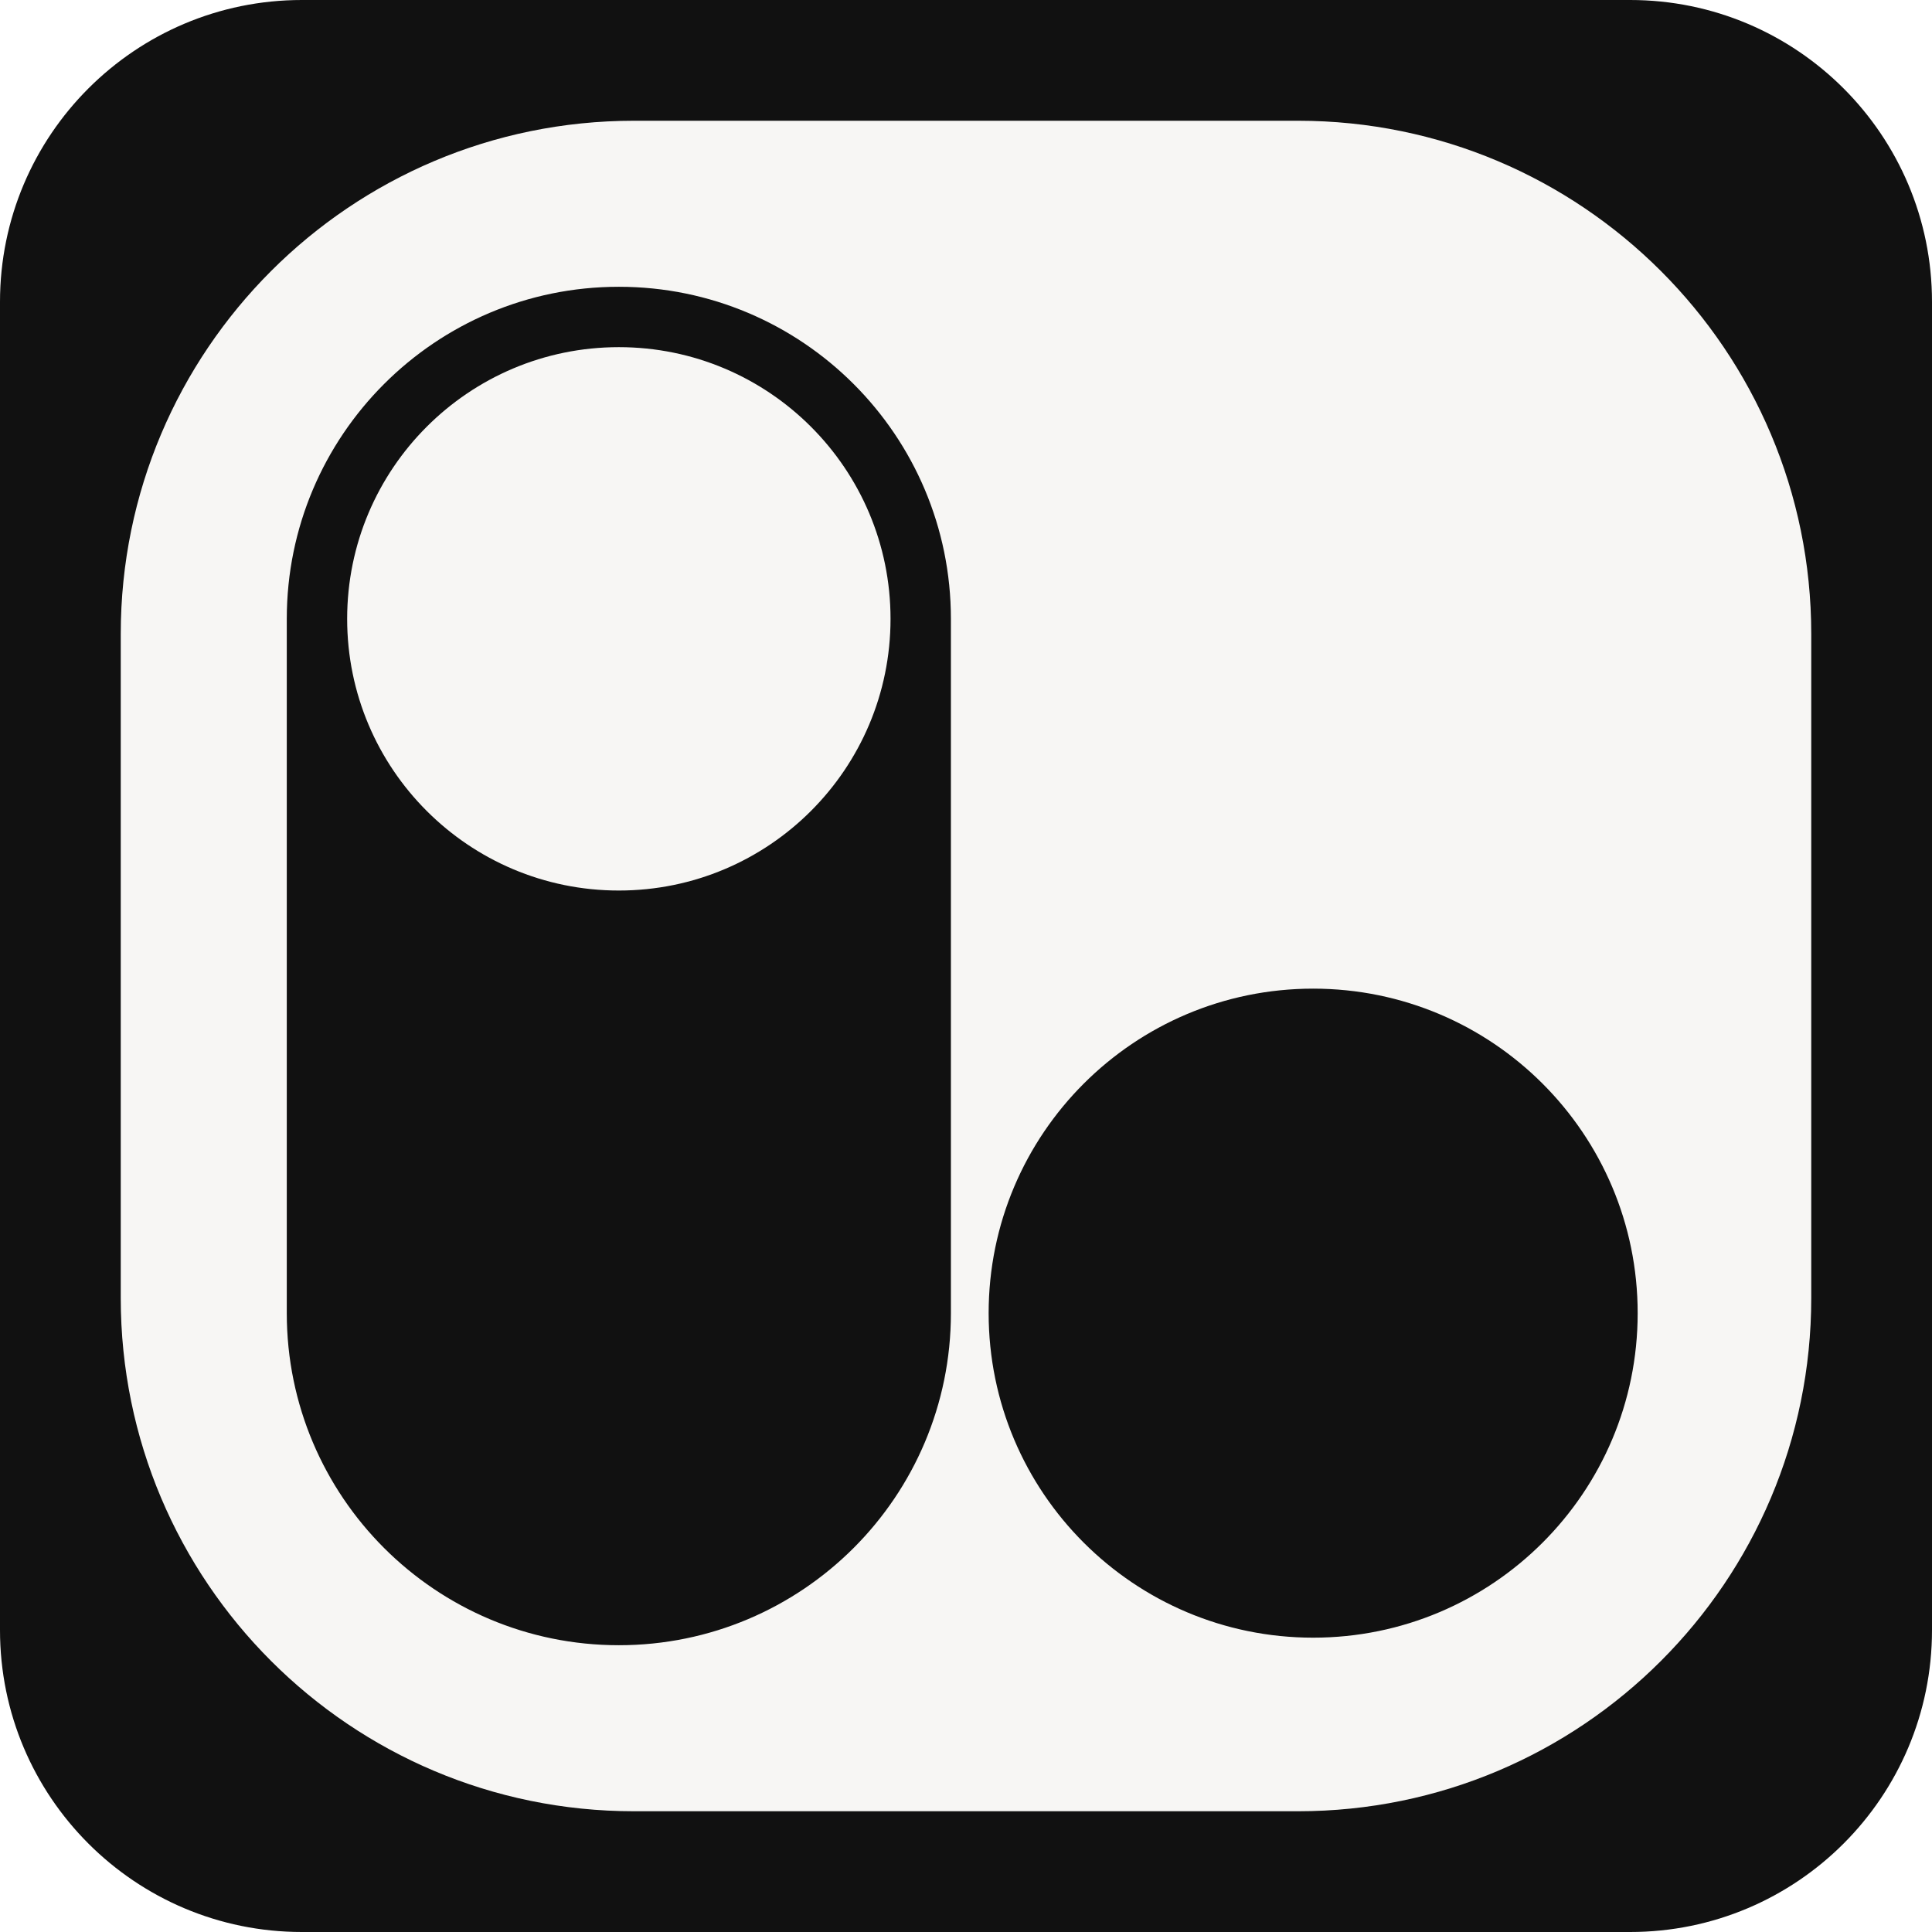
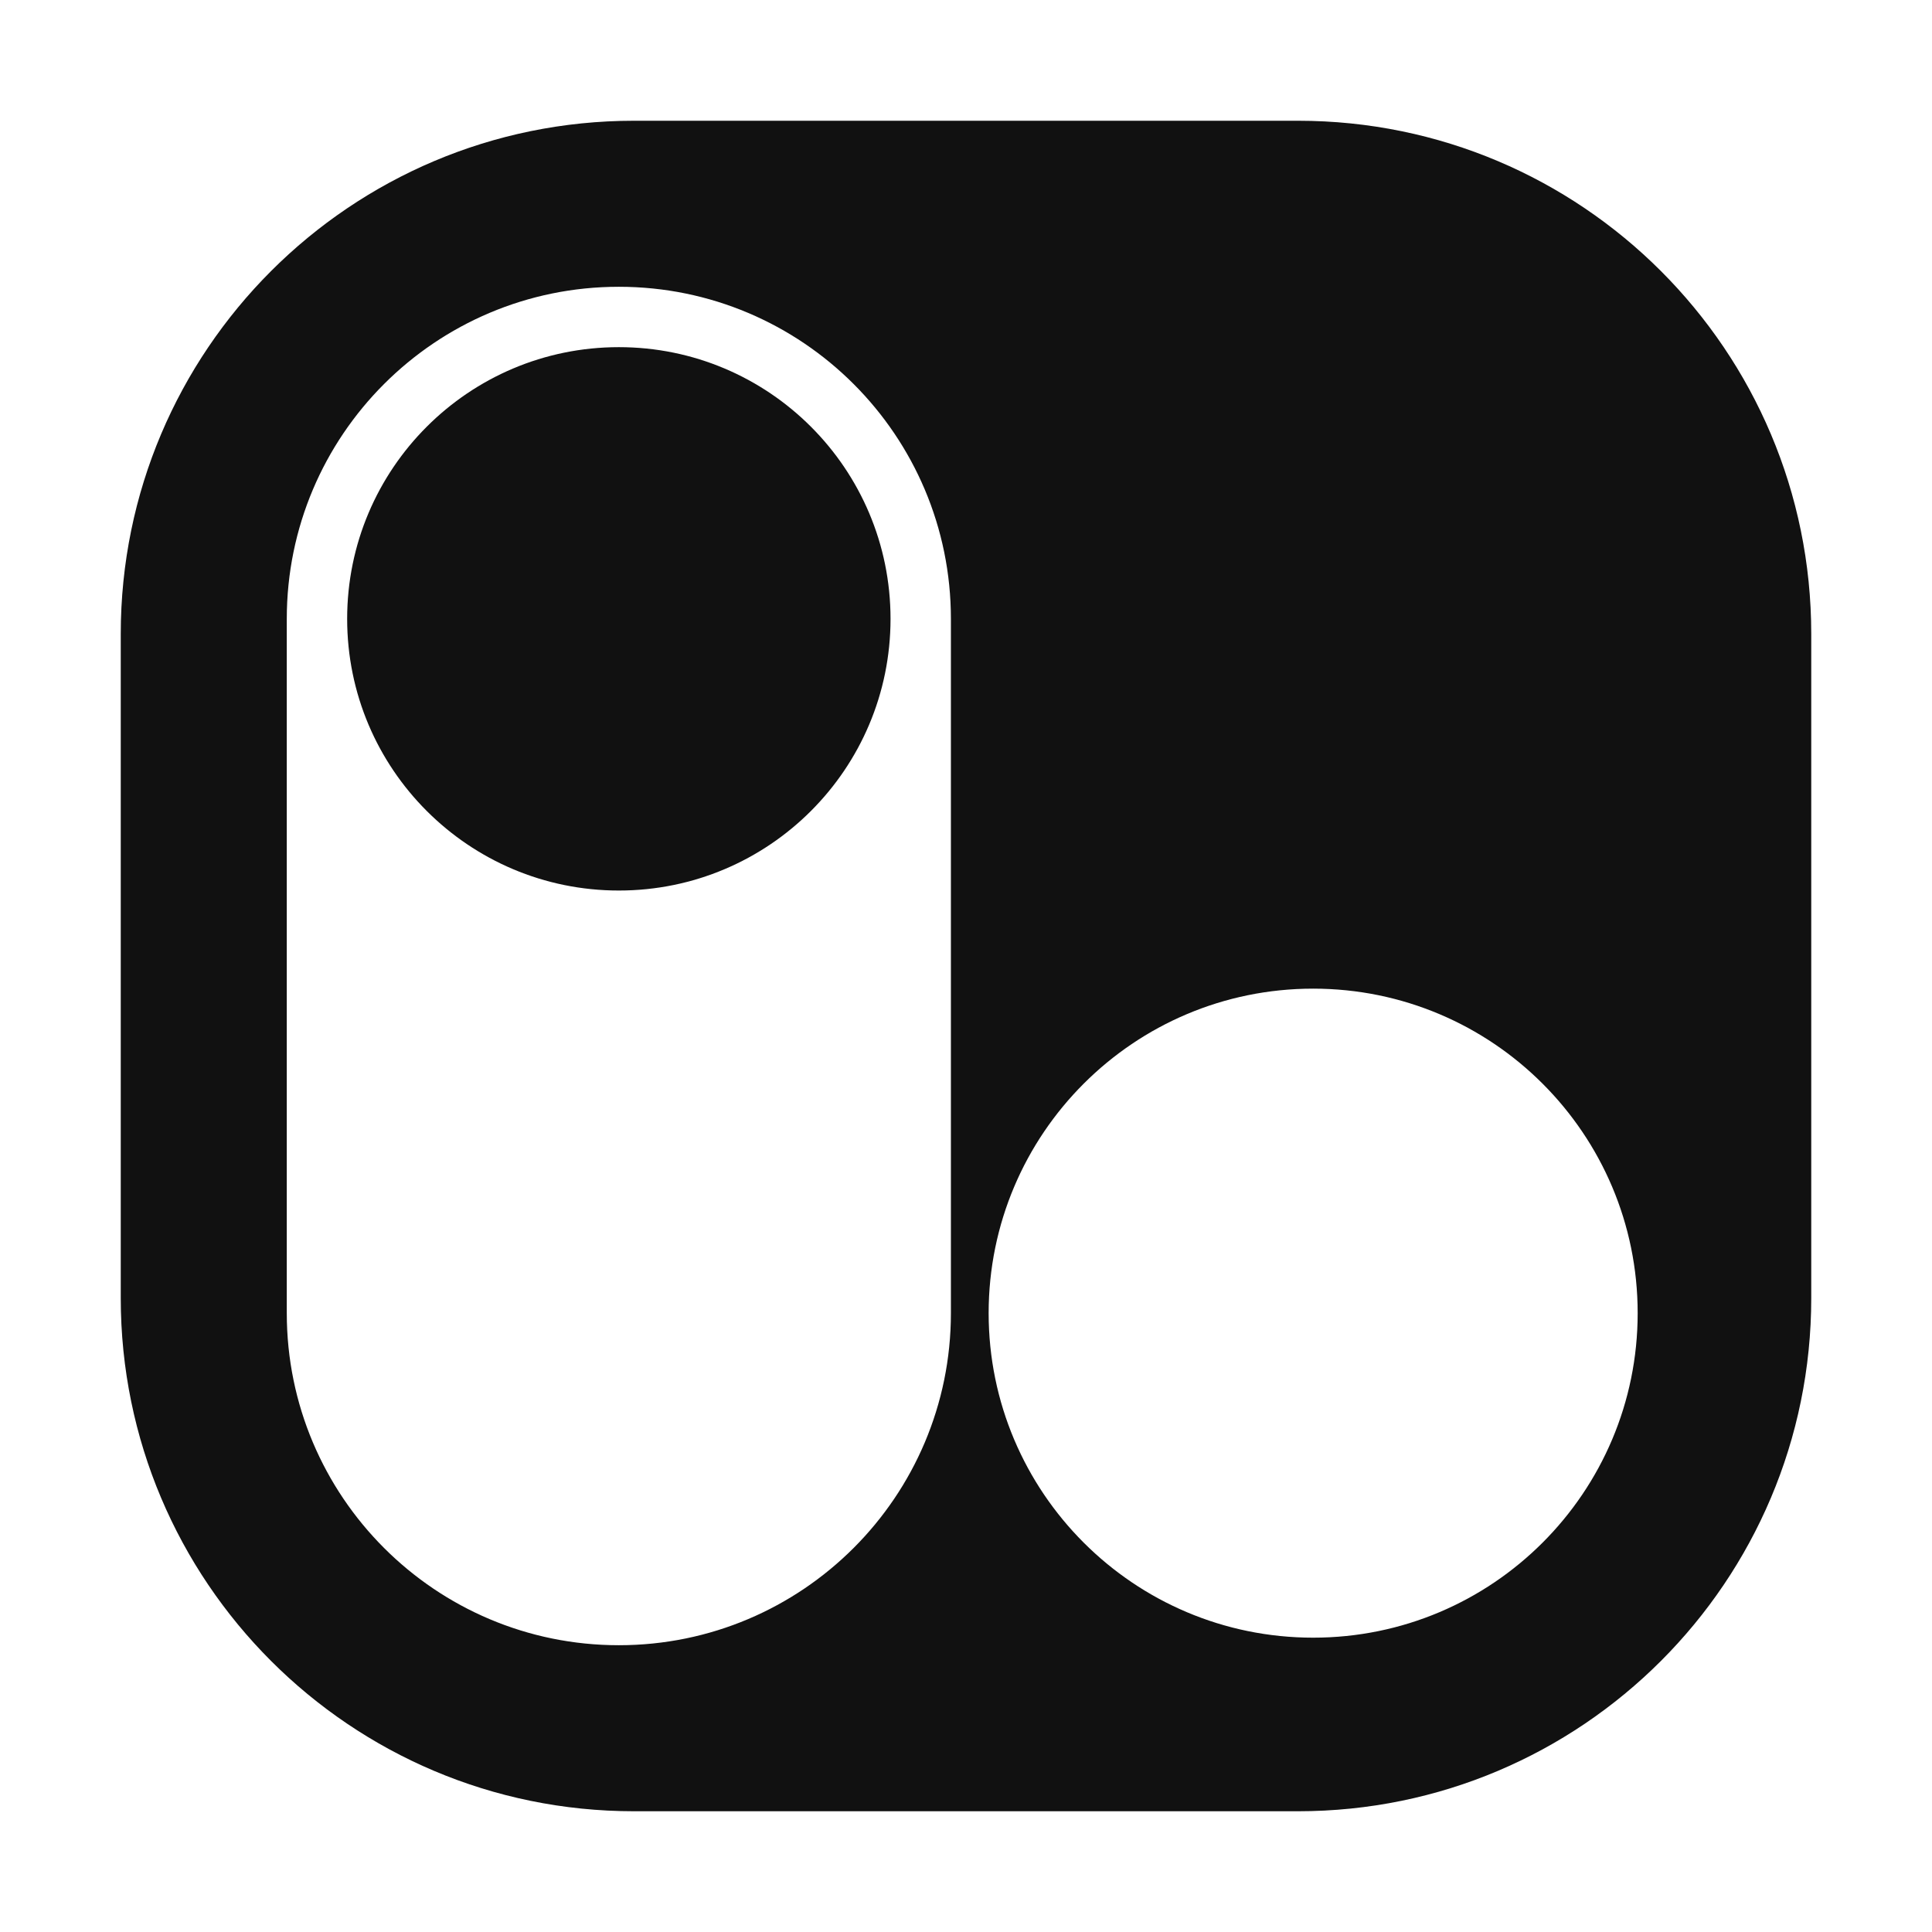
<svg xmlns="http://www.w3.org/2000/svg" width="512" height="512" viewBox="0 0 128 128" role="img" aria-label="Sora">
-   <rect width="128" height="128" rx="20" fill="#111111" />
-   <path fill="#F7F6F4" fill-rule="evenodd" d="M42 8 H86 A34 34 0 0 1 120 42 V86 A34 34 0 0 1 86 120 H42 A34 34 0 0 1 8 86 V42 A34 34 0 0 1 42 8 Z M41 19 A22 22 0 0 1 63 41 V87 A22 22 0 0 1 19 87 V41 A22 22 0 0 1 41 19 Z M59 41 A18 18 0 1 1 23 41 A18 18 0 1 1 59 41 Z M108.5 87 A21.5 21.5 0 1 1 65.5 87 A21.5 21.5 0 1 1 108.5 87 Z" />
+   <path fill="#111111" fill-rule="evenodd" d="M42 8 H86 A34 34 0 0 1 120 42 V86 A34 34 0 0 1 86 120 H42 A34 34 0 0 1 8 86 V42 A34 34 0 0 1 42 8 Z M41 19 A22 22 0 0 1 63 41 V87 A22 22 0 0 1 19 87 V41 A22 22 0 0 1 41 19 Z M59 41 A18 18 0 1 1 23 41 A18 18 0 1 1 59 41 Z M108.5 87 A21.5 21.5 0 1 1 65.5 87 A21.5 21.5 0 1 1 108.5 87 Z" />
</svg>
